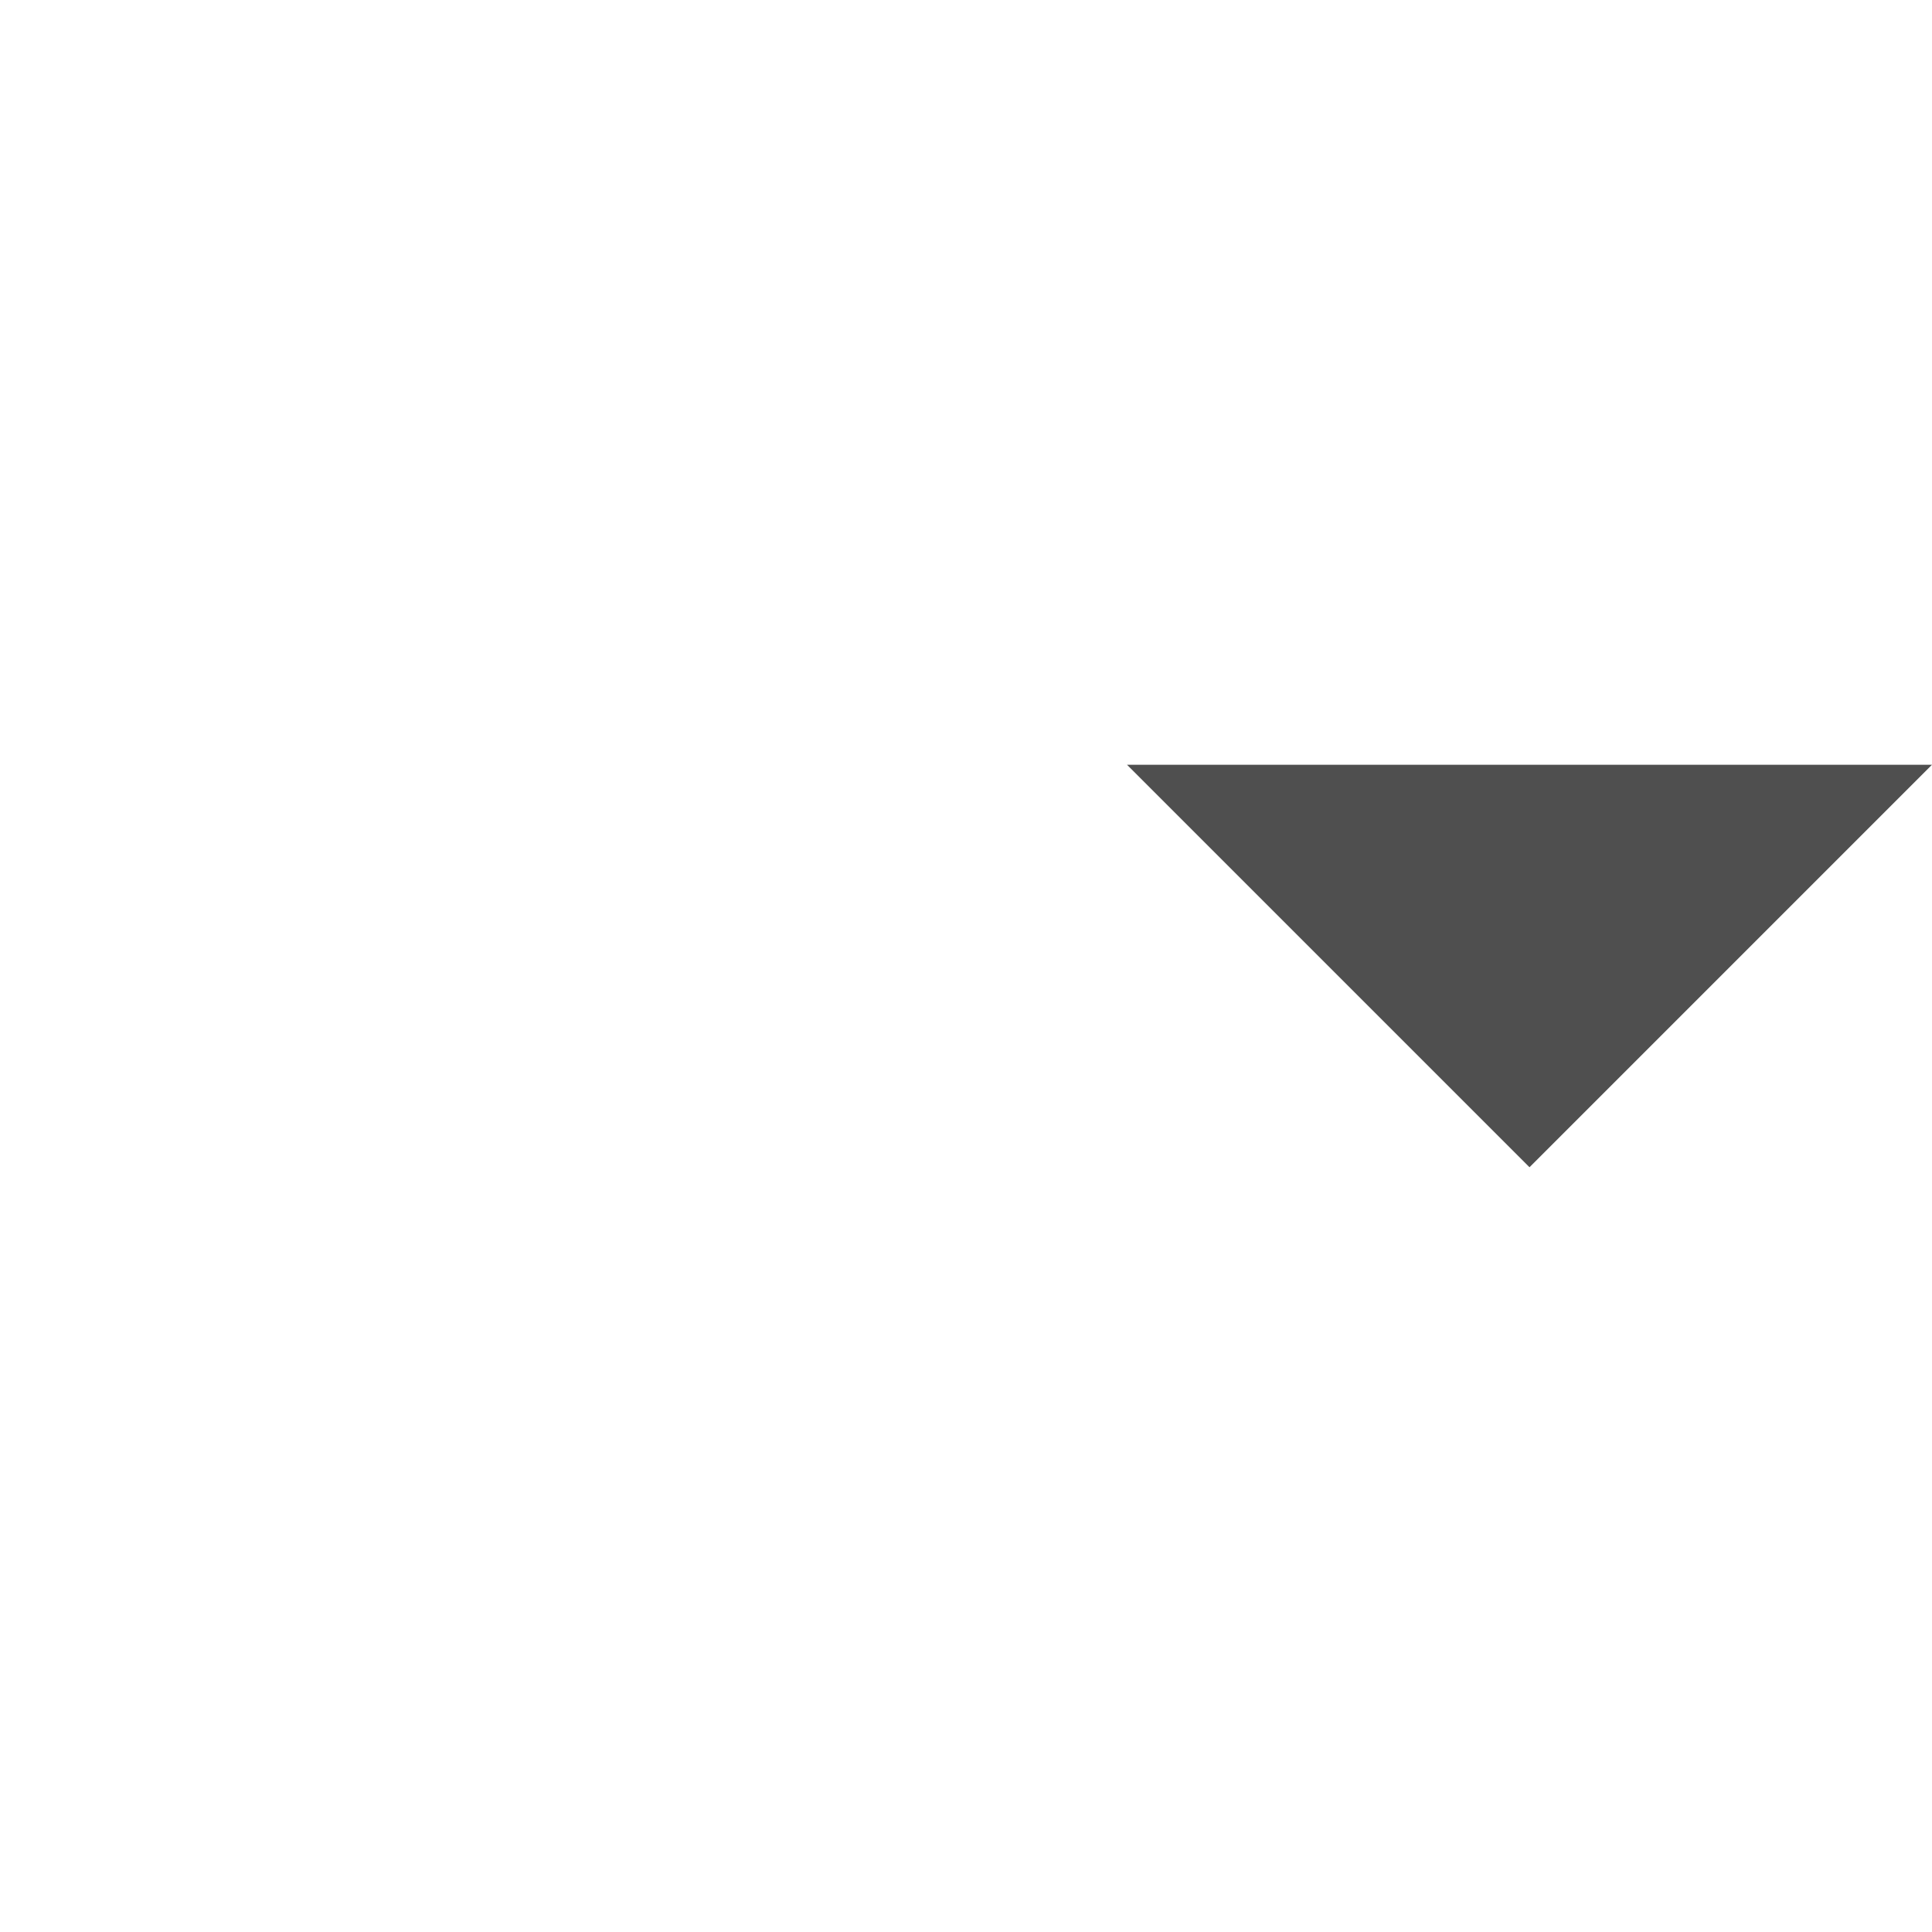
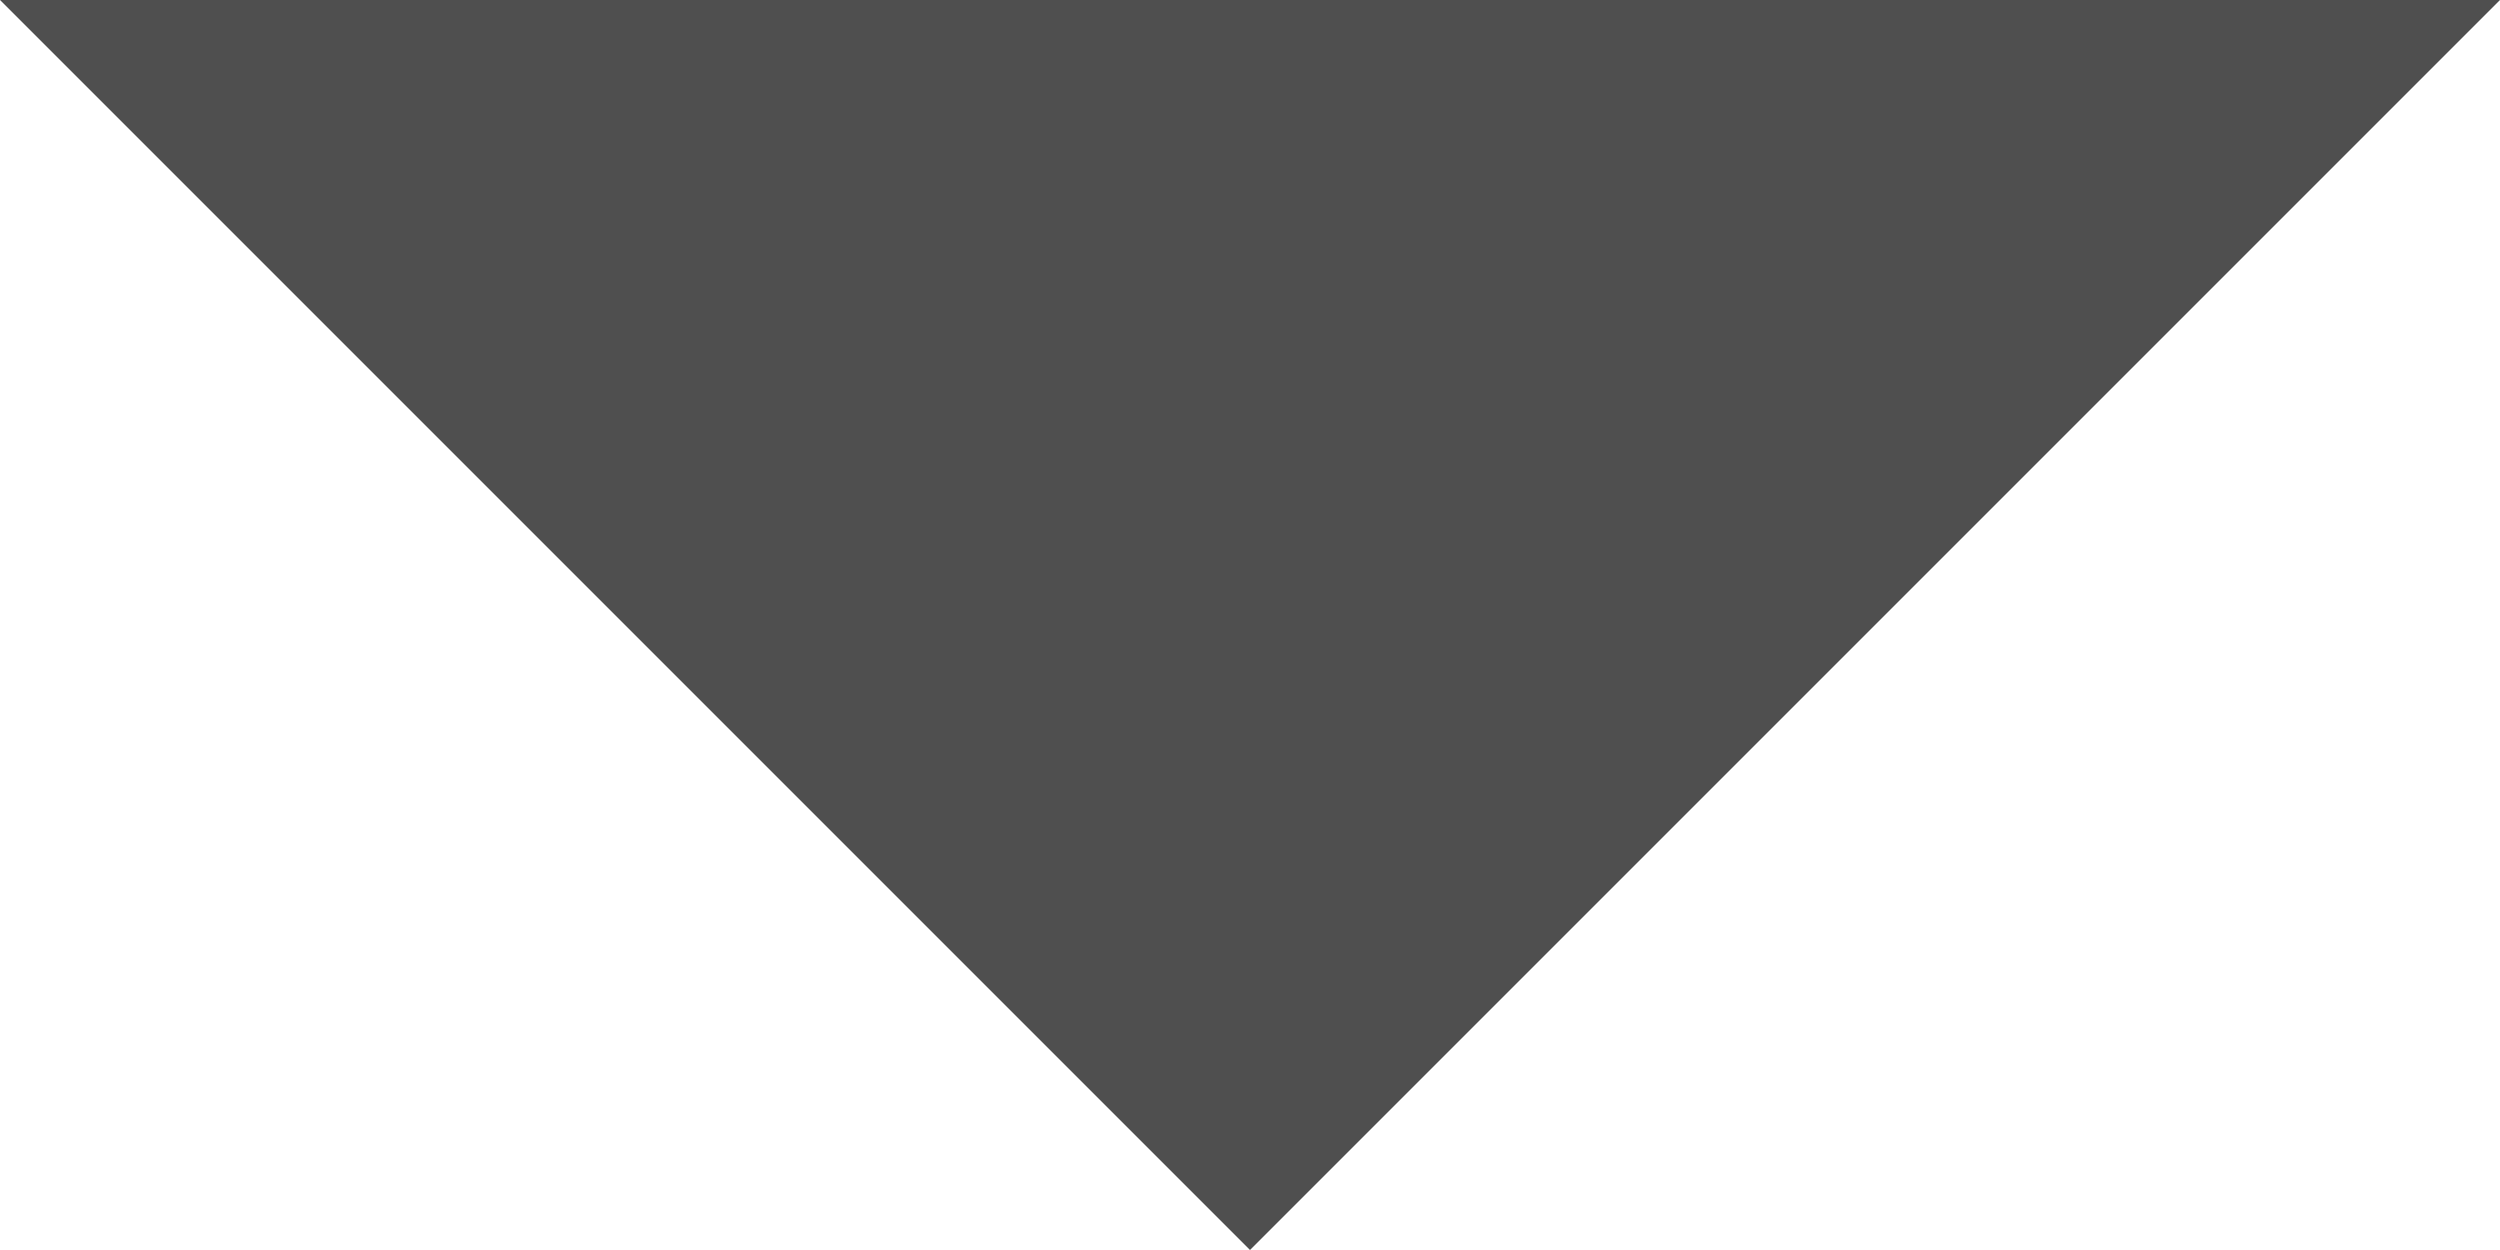
- <svg xmlns="http://www.w3.org/2000/svg" version="1.1" id="Layer_1" x="0px" y="0px" viewBox="0 0 24 24" style="enable-background:new 0 0 24 24;" xml:space="preserve">
+ <svg xmlns="http://www.w3.org/2000/svg" version="1.1" id="Layer_1" x="0px" y="0px" viewBox="0 0 10 5" style="enable-background:new 0 0 10 5;" xml:space="preserve">
  <style type="text/css">
	.st0{fill:#4F4F4F;}
</style>
-   <polygon class="st0" points="19,14.5 14,9.5 24,9.5 " />
+   <polygon class="st0" points="5,5 0,0 10,0 " />
</svg>
